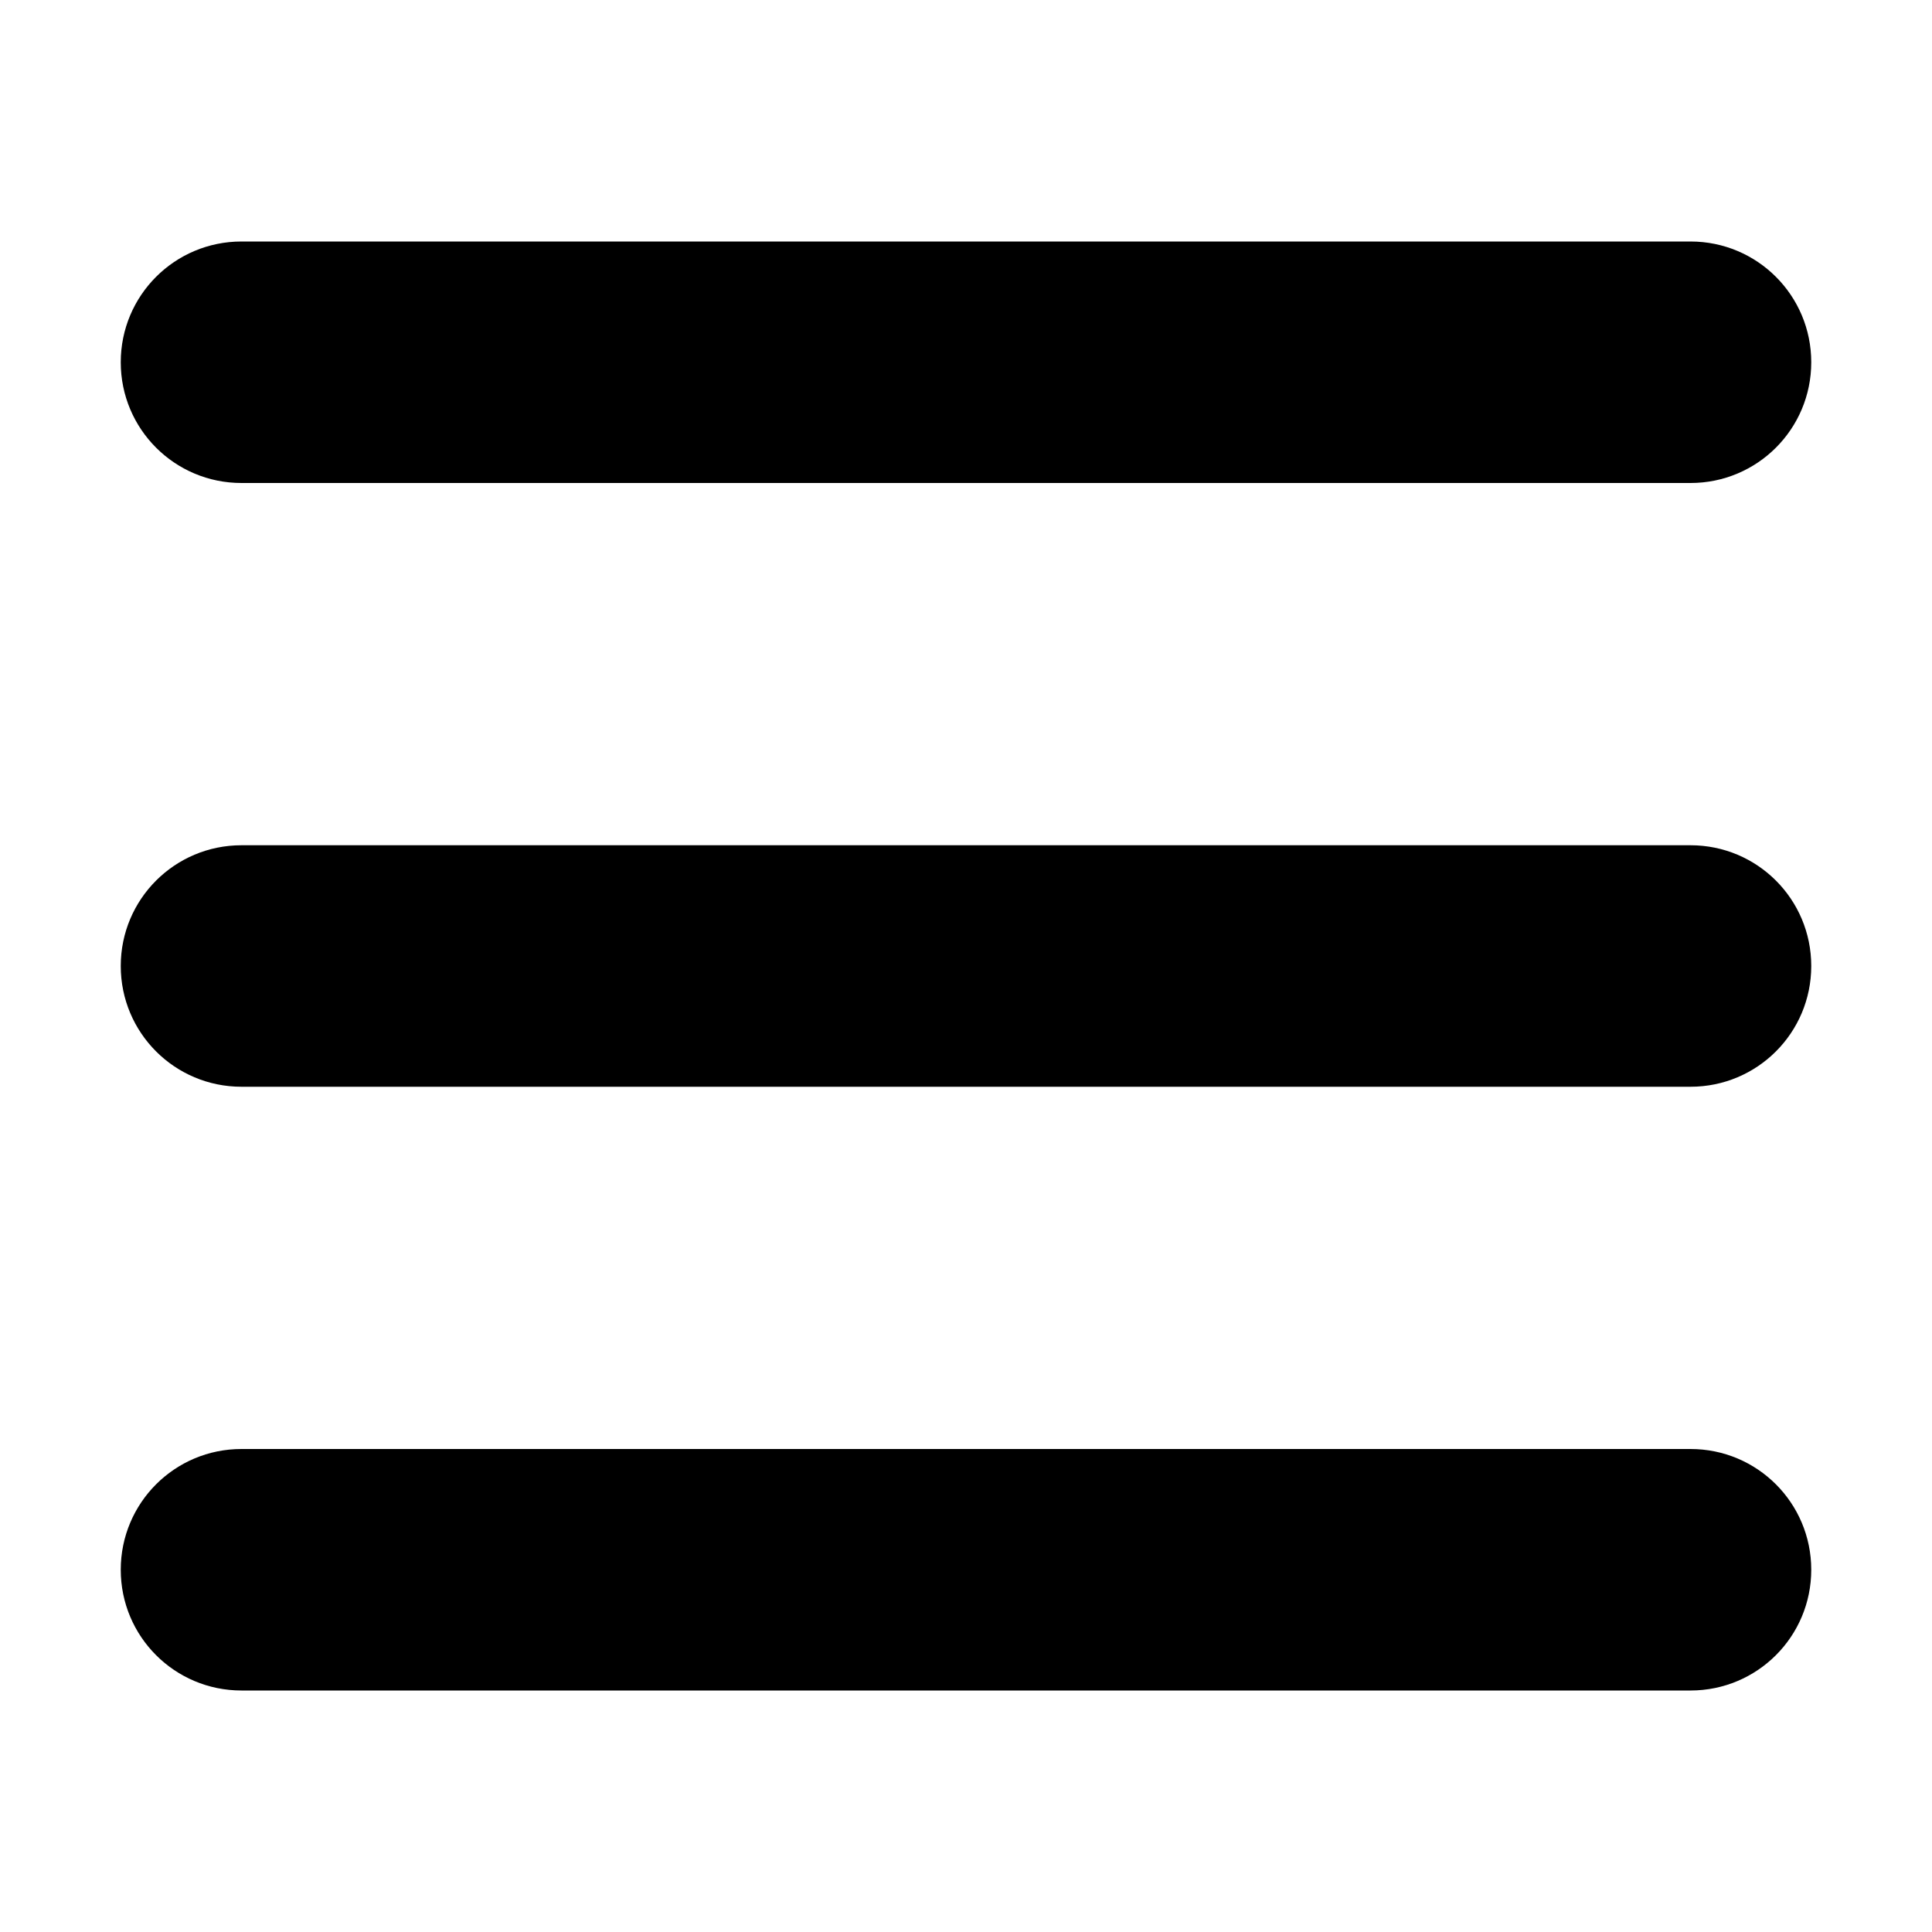
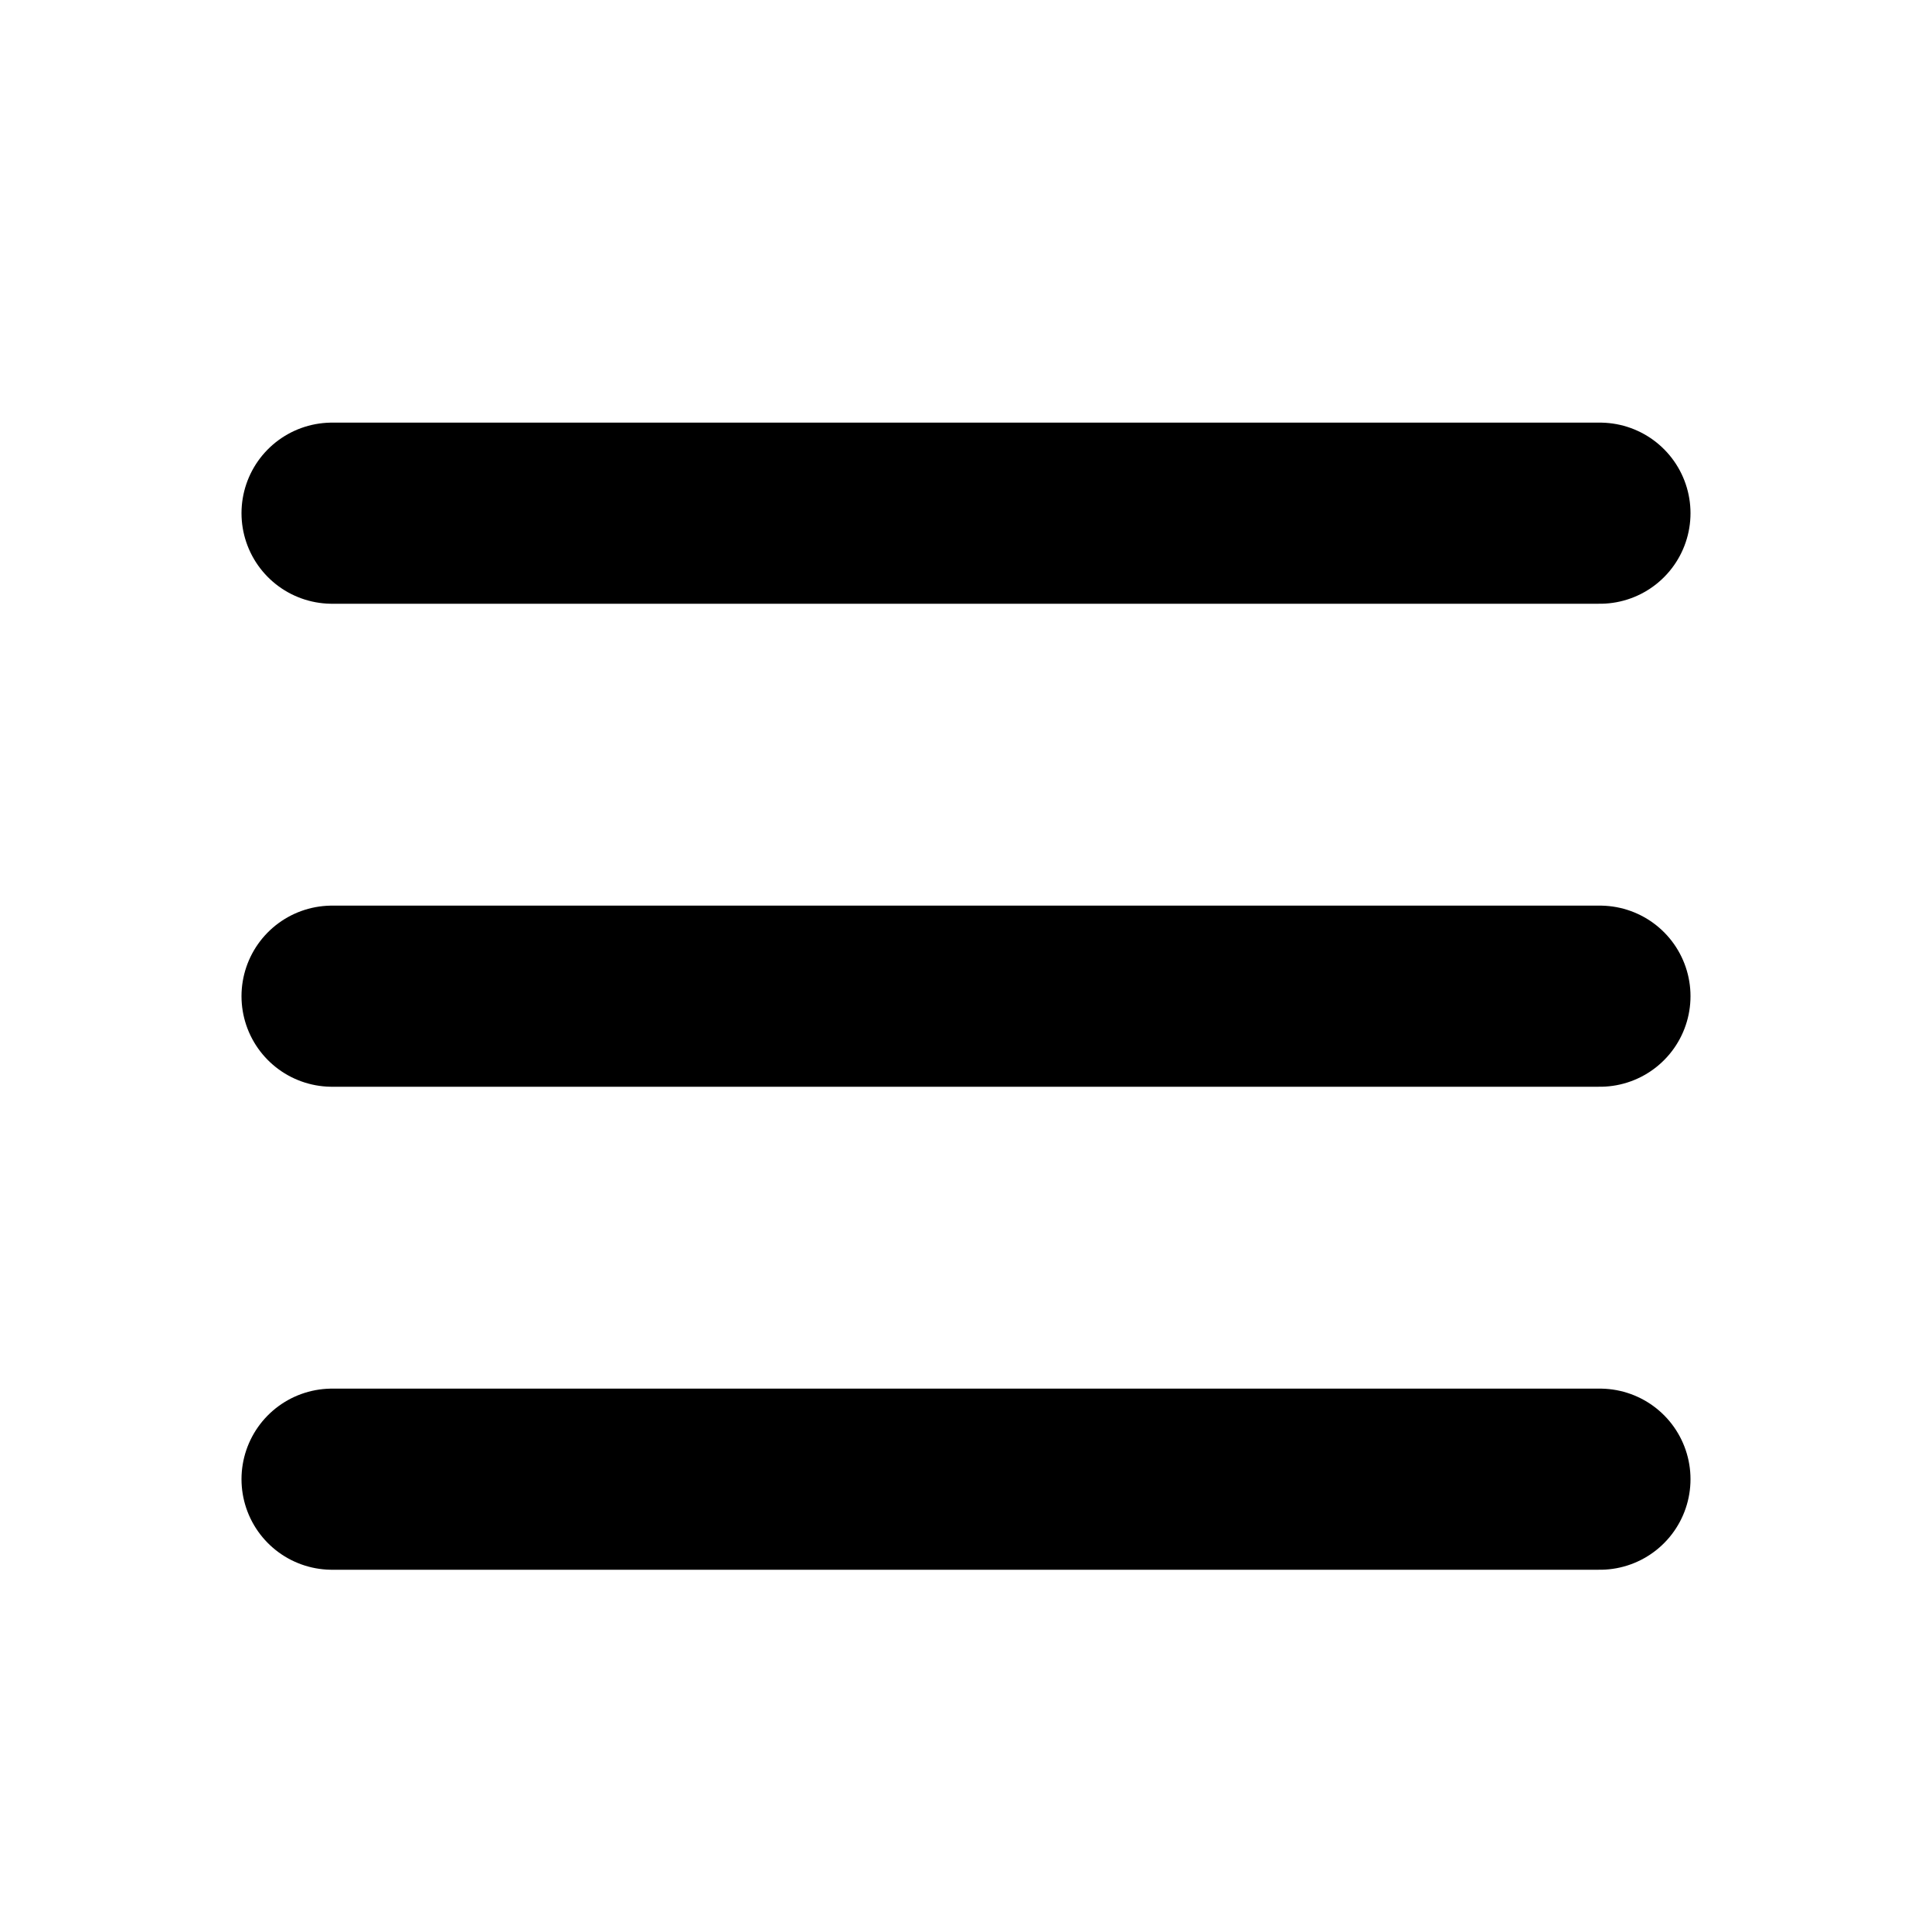
- <svg xmlns="http://www.w3.org/2000/svg" width="1em" height="1em" viewBox="0 0 448 512">
-   <path fill="currentColor" d="M0 96c0-17.7 14.3-32 32-32h384c17.7 0 32 14.3 32 32s-14.3 32-32 32H32c-17.7 0-32-14.3-32-32zm0 160c0-17.7 14.3-32 32-32h384c17.7 0 32 14.3 32 32s-14.3 32-32 32H32c-17.7 0-32-14.3-32-32zm448 160c0 17.7-14.3 32-32 32H32c-17.7 0-32-14.3-32-32s14.3-32 32-32h384c17.7 0 32 14.3 32 32z" />
+ <svg xmlns="http://www.w3.org/2000/svg" width="1em" height="1em" viewBox="0 0 16 16">
+   <path fill="none" stroke="currentColor" stroke-linecap="round" stroke-linejoin="round" stroke-width="1.5" d="M2.75 12.25h10.5m-10.5-4h10.5m-10.5-4h10.5" />
</svg>
